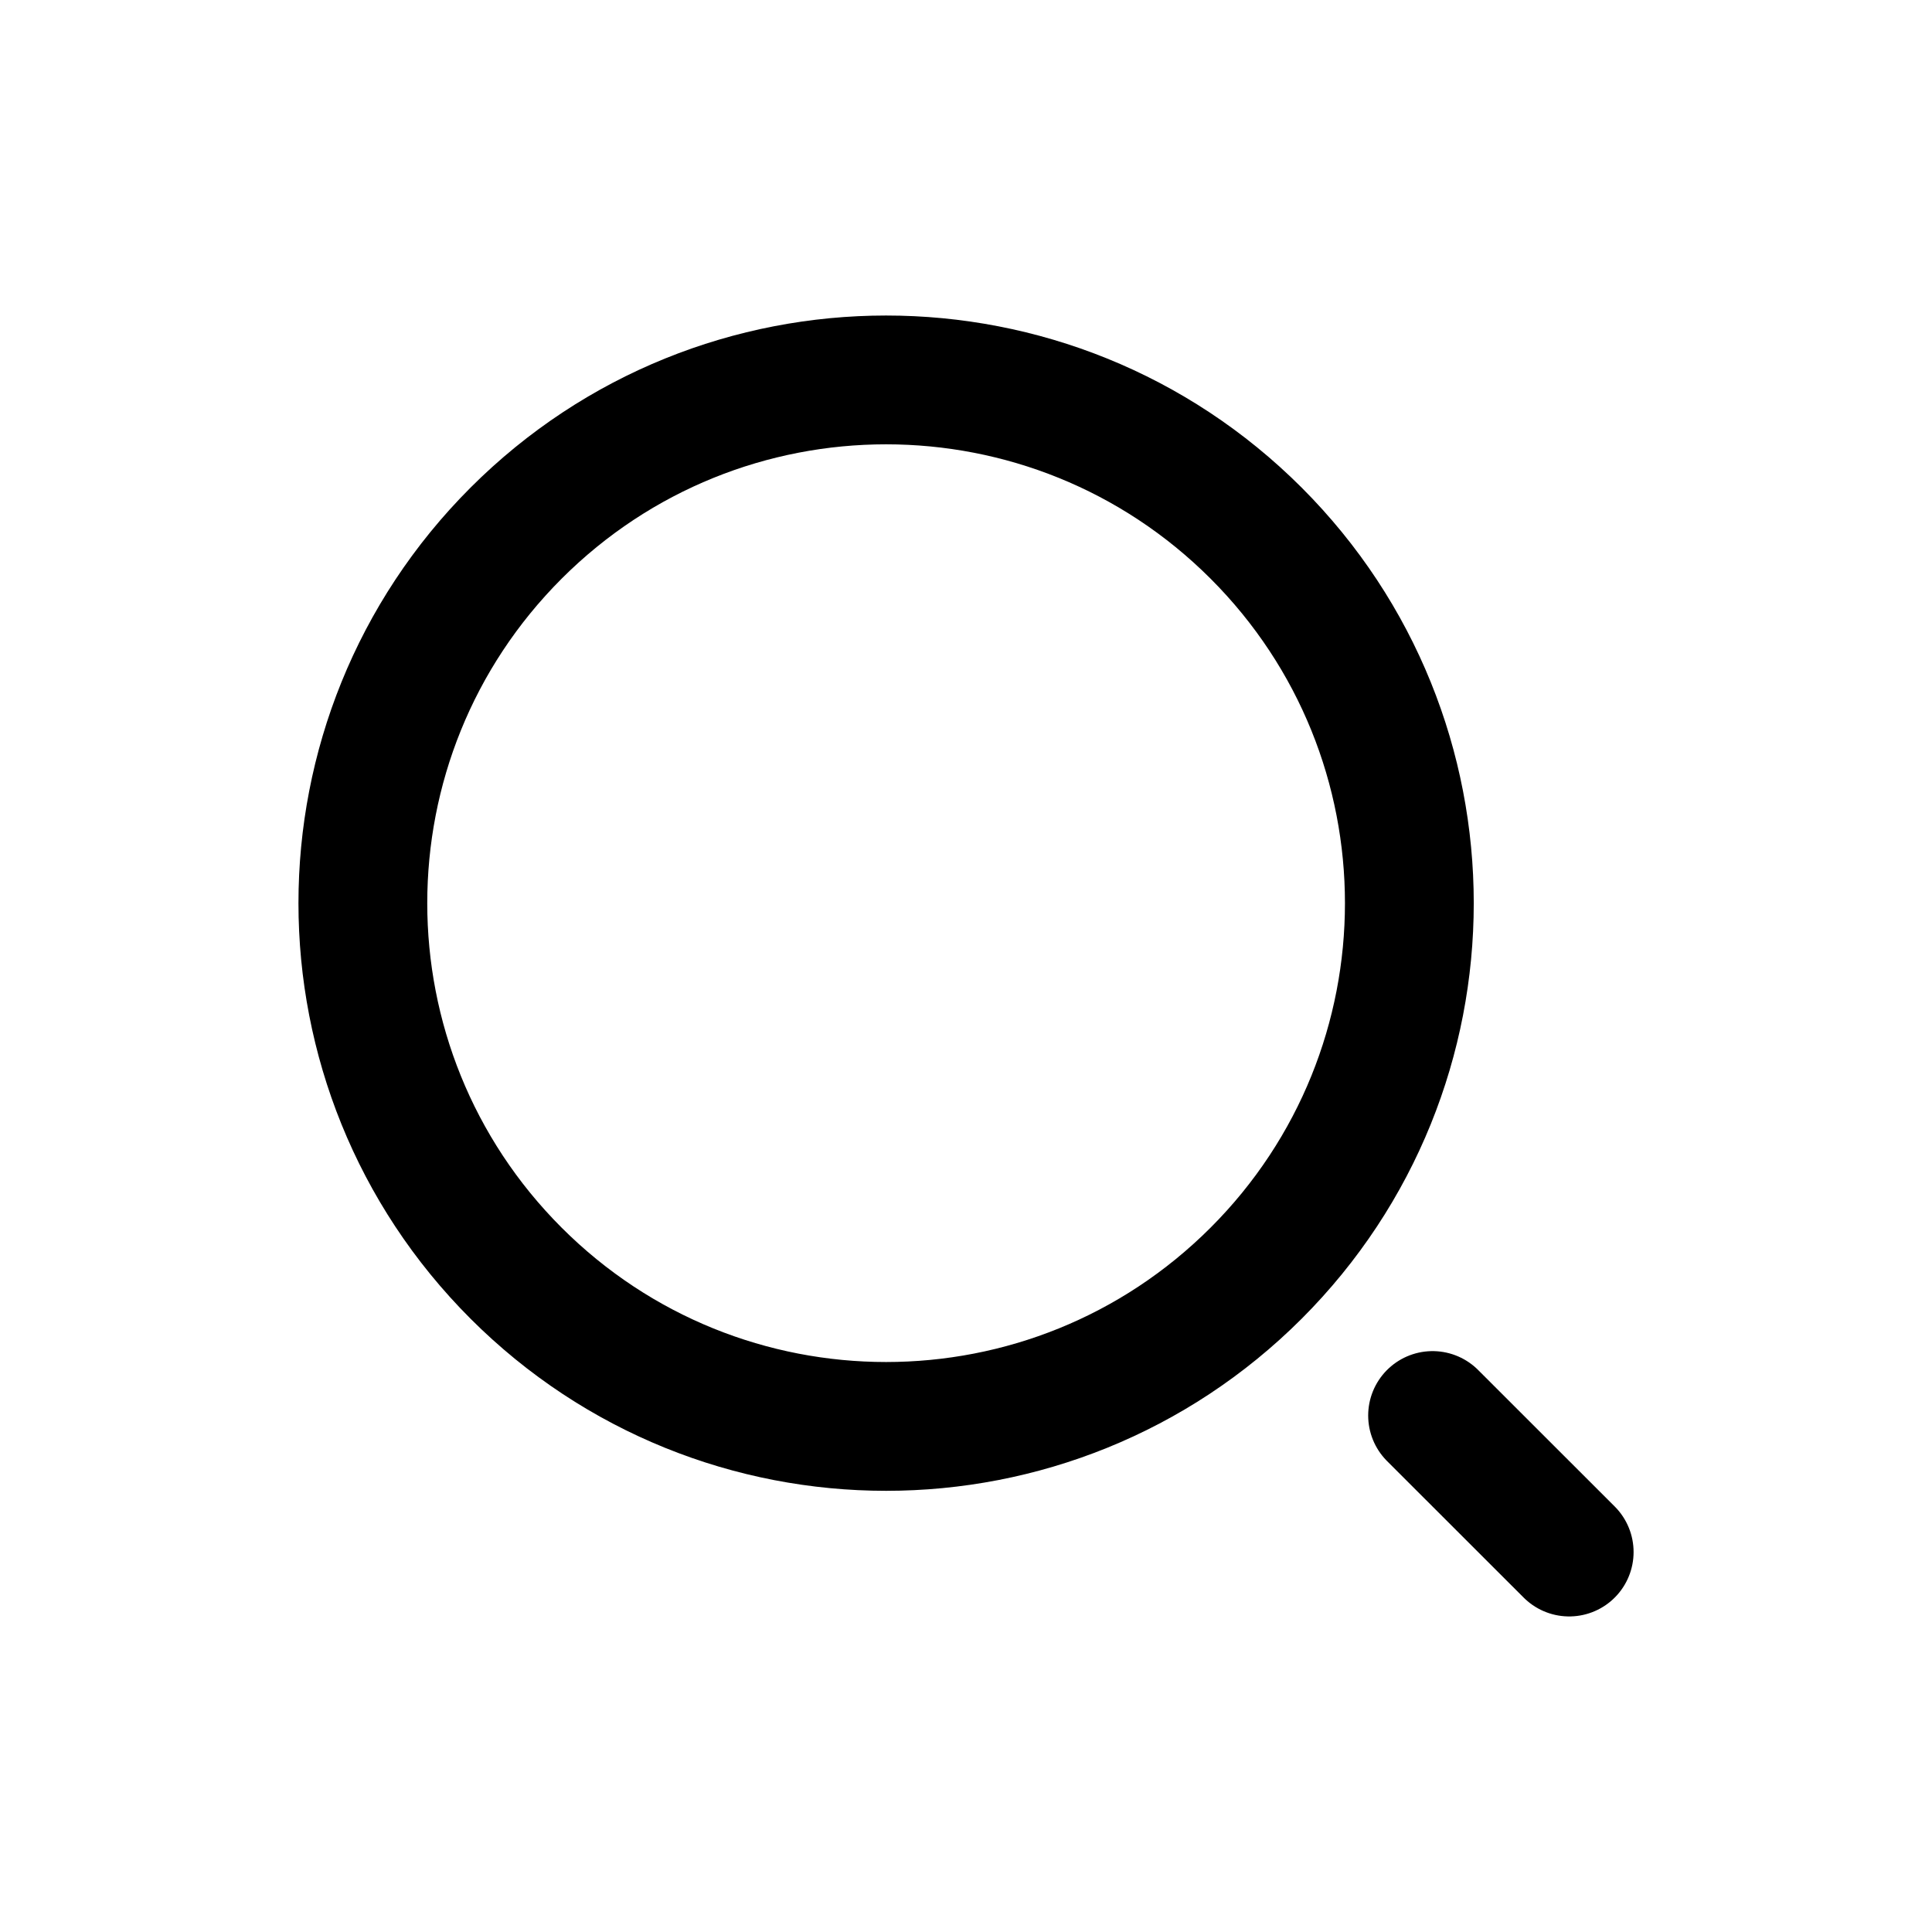
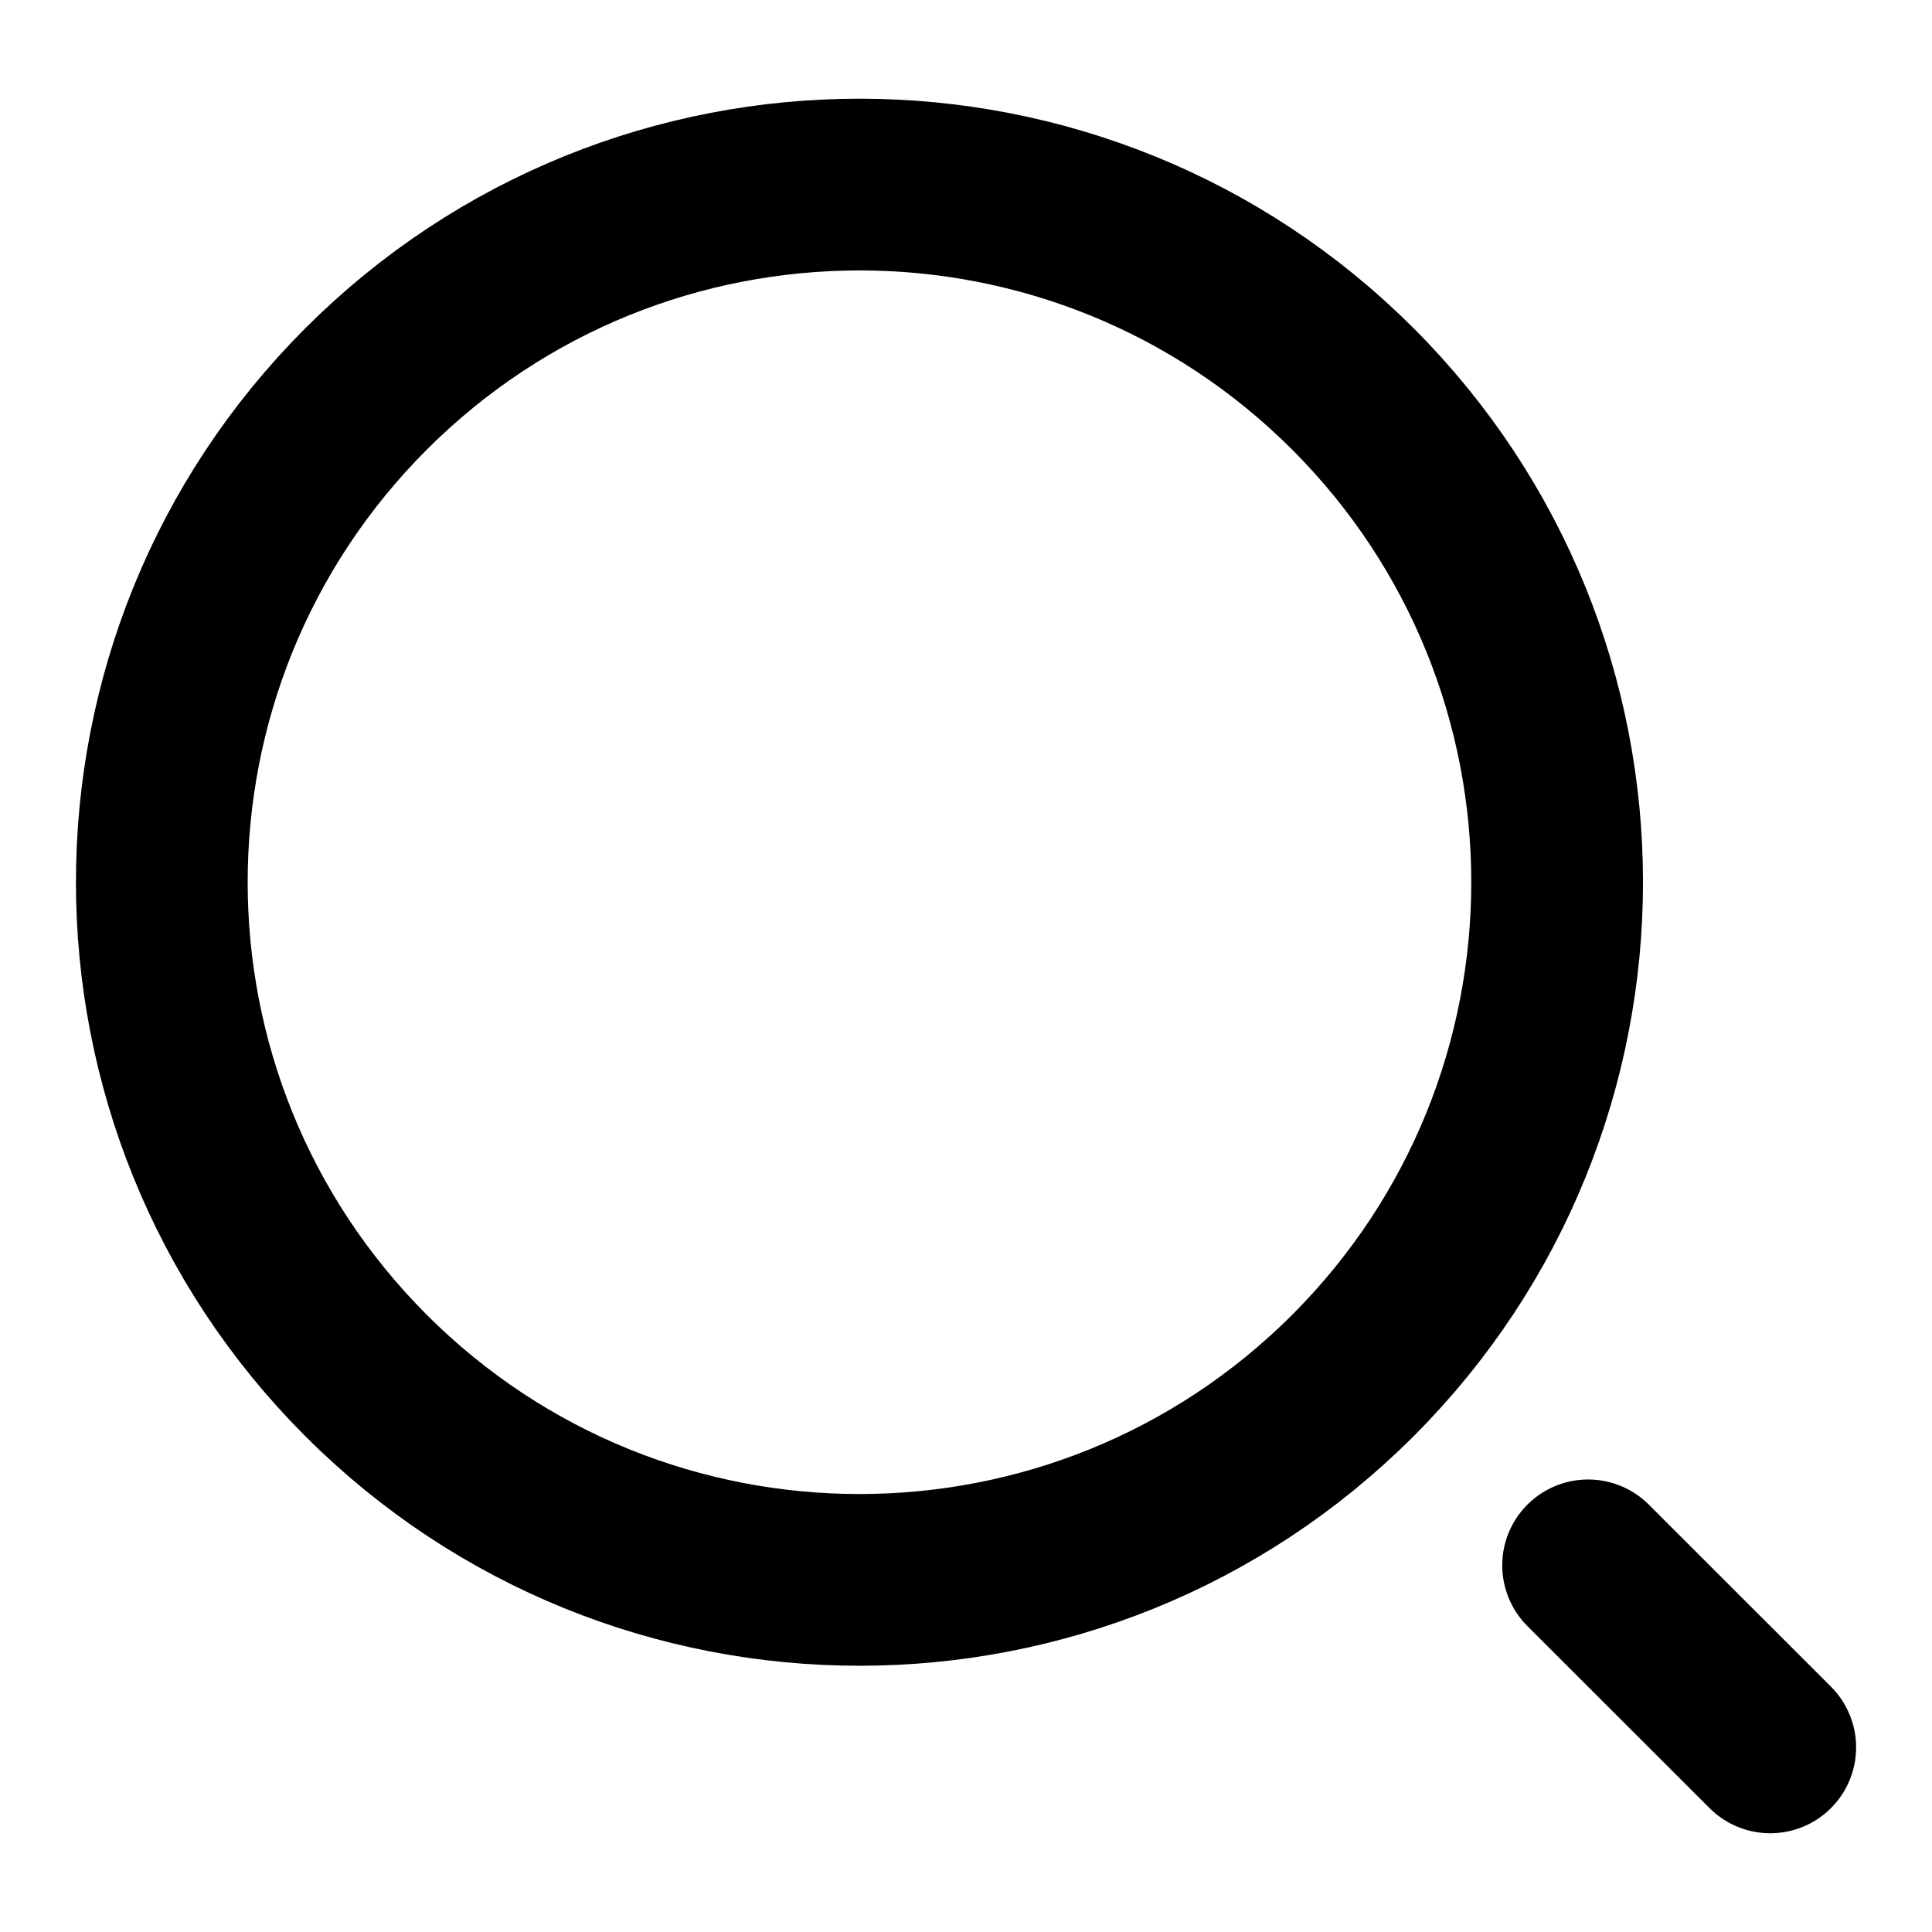
- <svg xmlns="http://www.w3.org/2000/svg" width="24" height="24" viewBox="0 0 24 24" fill="none">
-   <path d="M17.796 17.584L19.493 19.28M15.604 15.816C13.065 18.354 8.95 18.354 6.411 15.816C3.873 13.277 3.873 9.162 6.411 6.623C8.95 4.085 13.065 4.085 15.604 6.623C18.142 9.162 18.142 13.277 15.604 15.816Z" stroke="black" stroke-width="1.6" stroke-linecap="round" />
+ <svg xmlns="http://www.w3.org/2000/svg" width="18" height="18" viewBox="0 0 18 18" fill="none">
+   <path d="M14.796 14.584L16.493 16.28M12.604 12.816C10.065 15.354 5.95 15.354 3.411 12.816C0.873 10.277 0.873 6.162 3.411 3.623C5.95 1.085 10.065 1.085 12.604 3.623C15.142 6.162 15.142 10.277 12.604 12.816Z" stroke="black" stroke-width="1.6" stroke-linecap="round" />
</svg>
